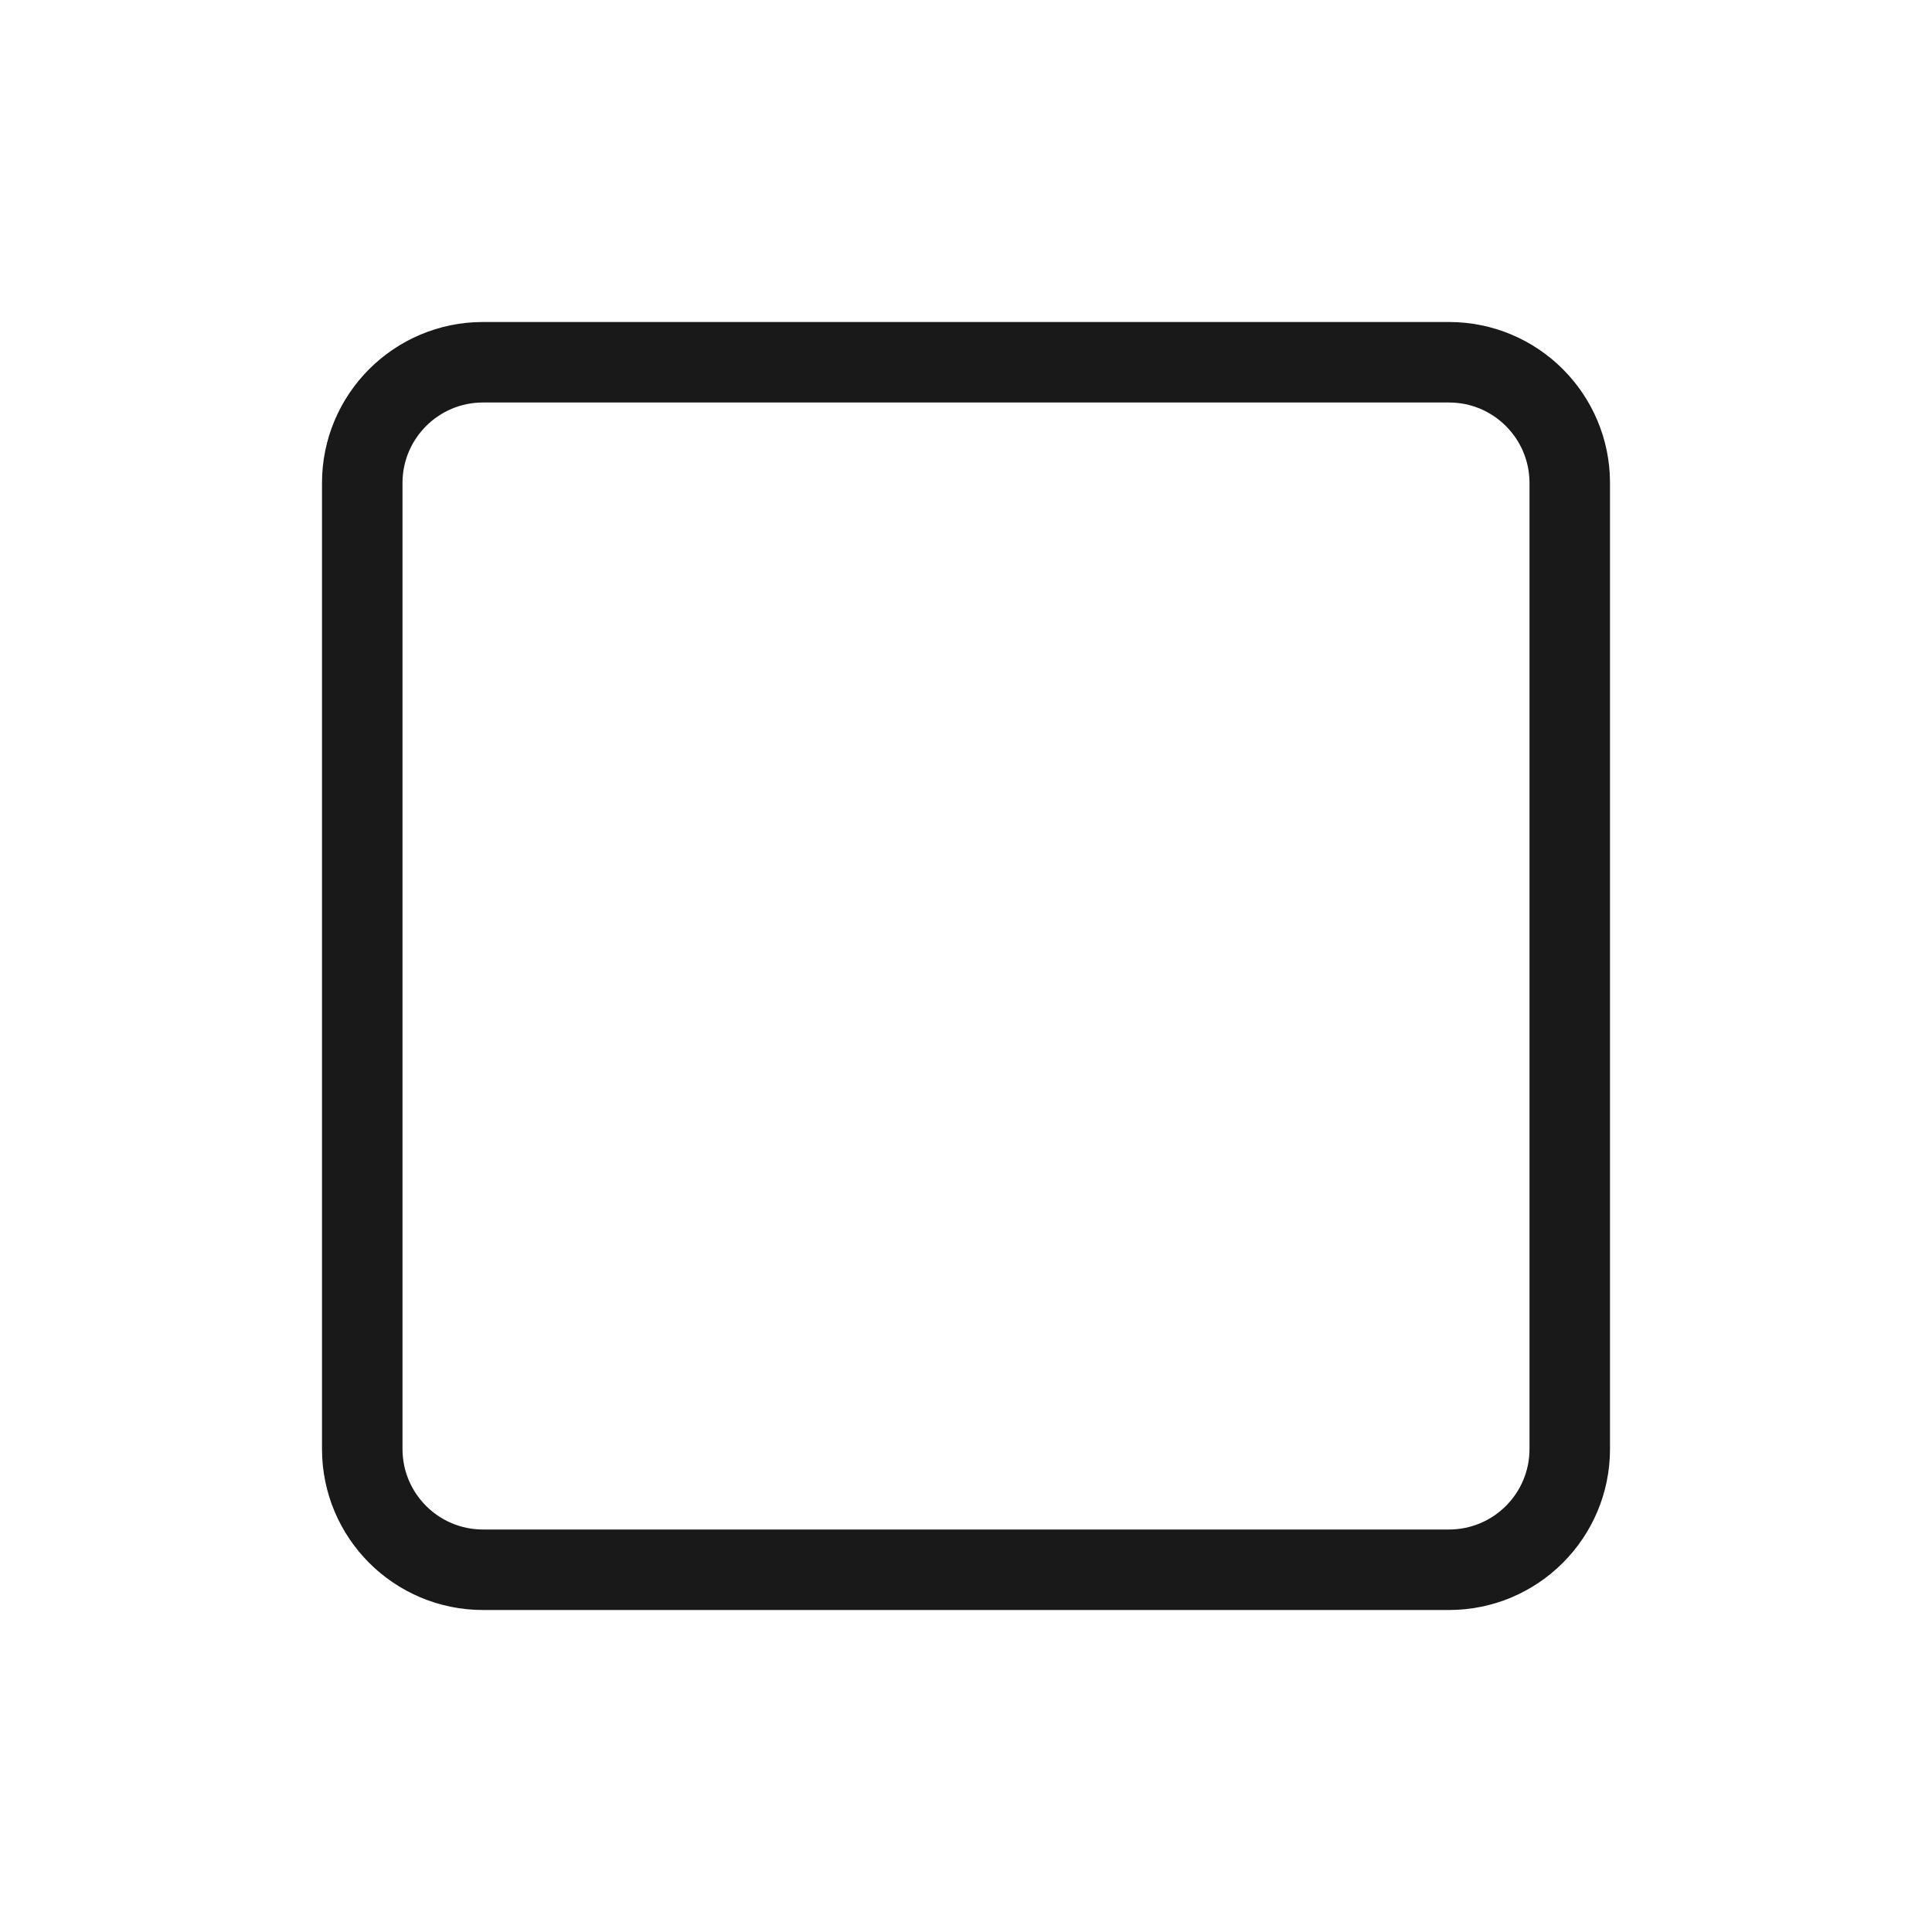
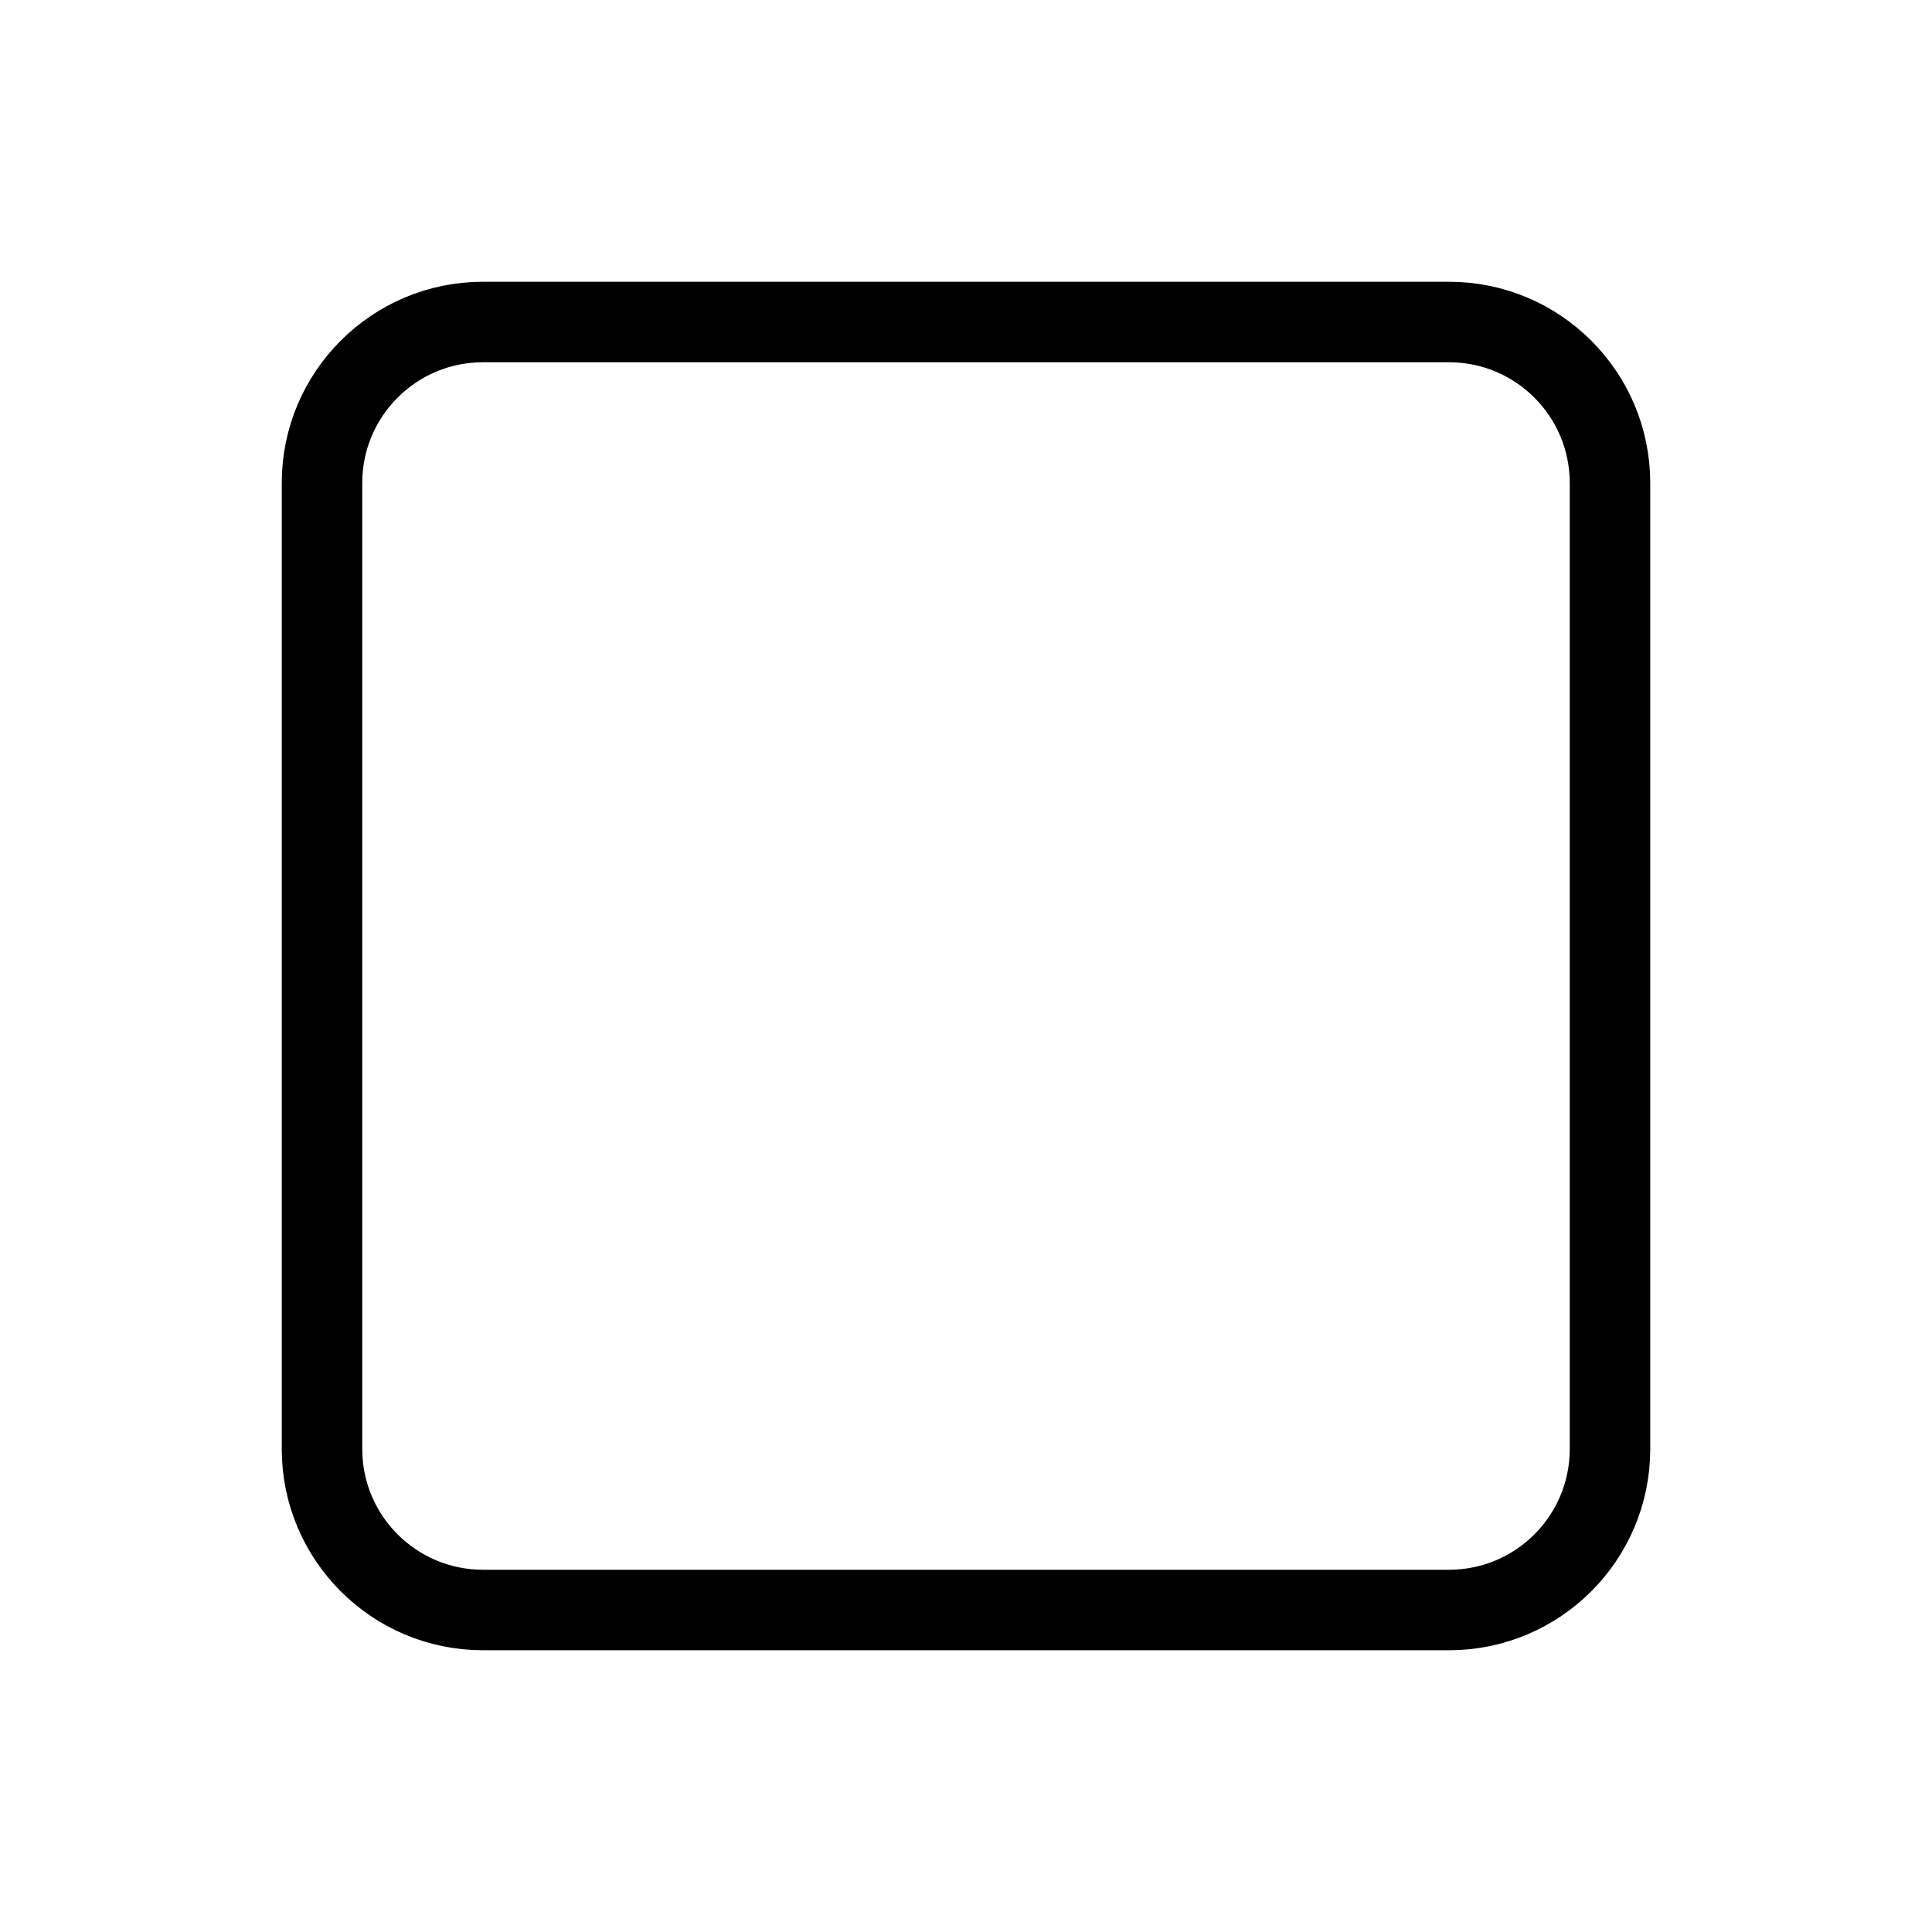
<svg xmlns="http://www.w3.org/2000/svg" width="24" height="24" viewBox="0 0 24 24" fill="none">
  <g id="tools-rectangle[interface,toolbar,shape]">
-     <rect id="Rectangle 2130" x="4.5" y="4.5" width="15" height="15" rx="1.5" stroke="black" stroke-opacity="0.9" />
+     <rect id="Rectangle 2130" x="4" y="4" width="16" height="16" rx="2" stroke="black" />
  </g>
</svg>
